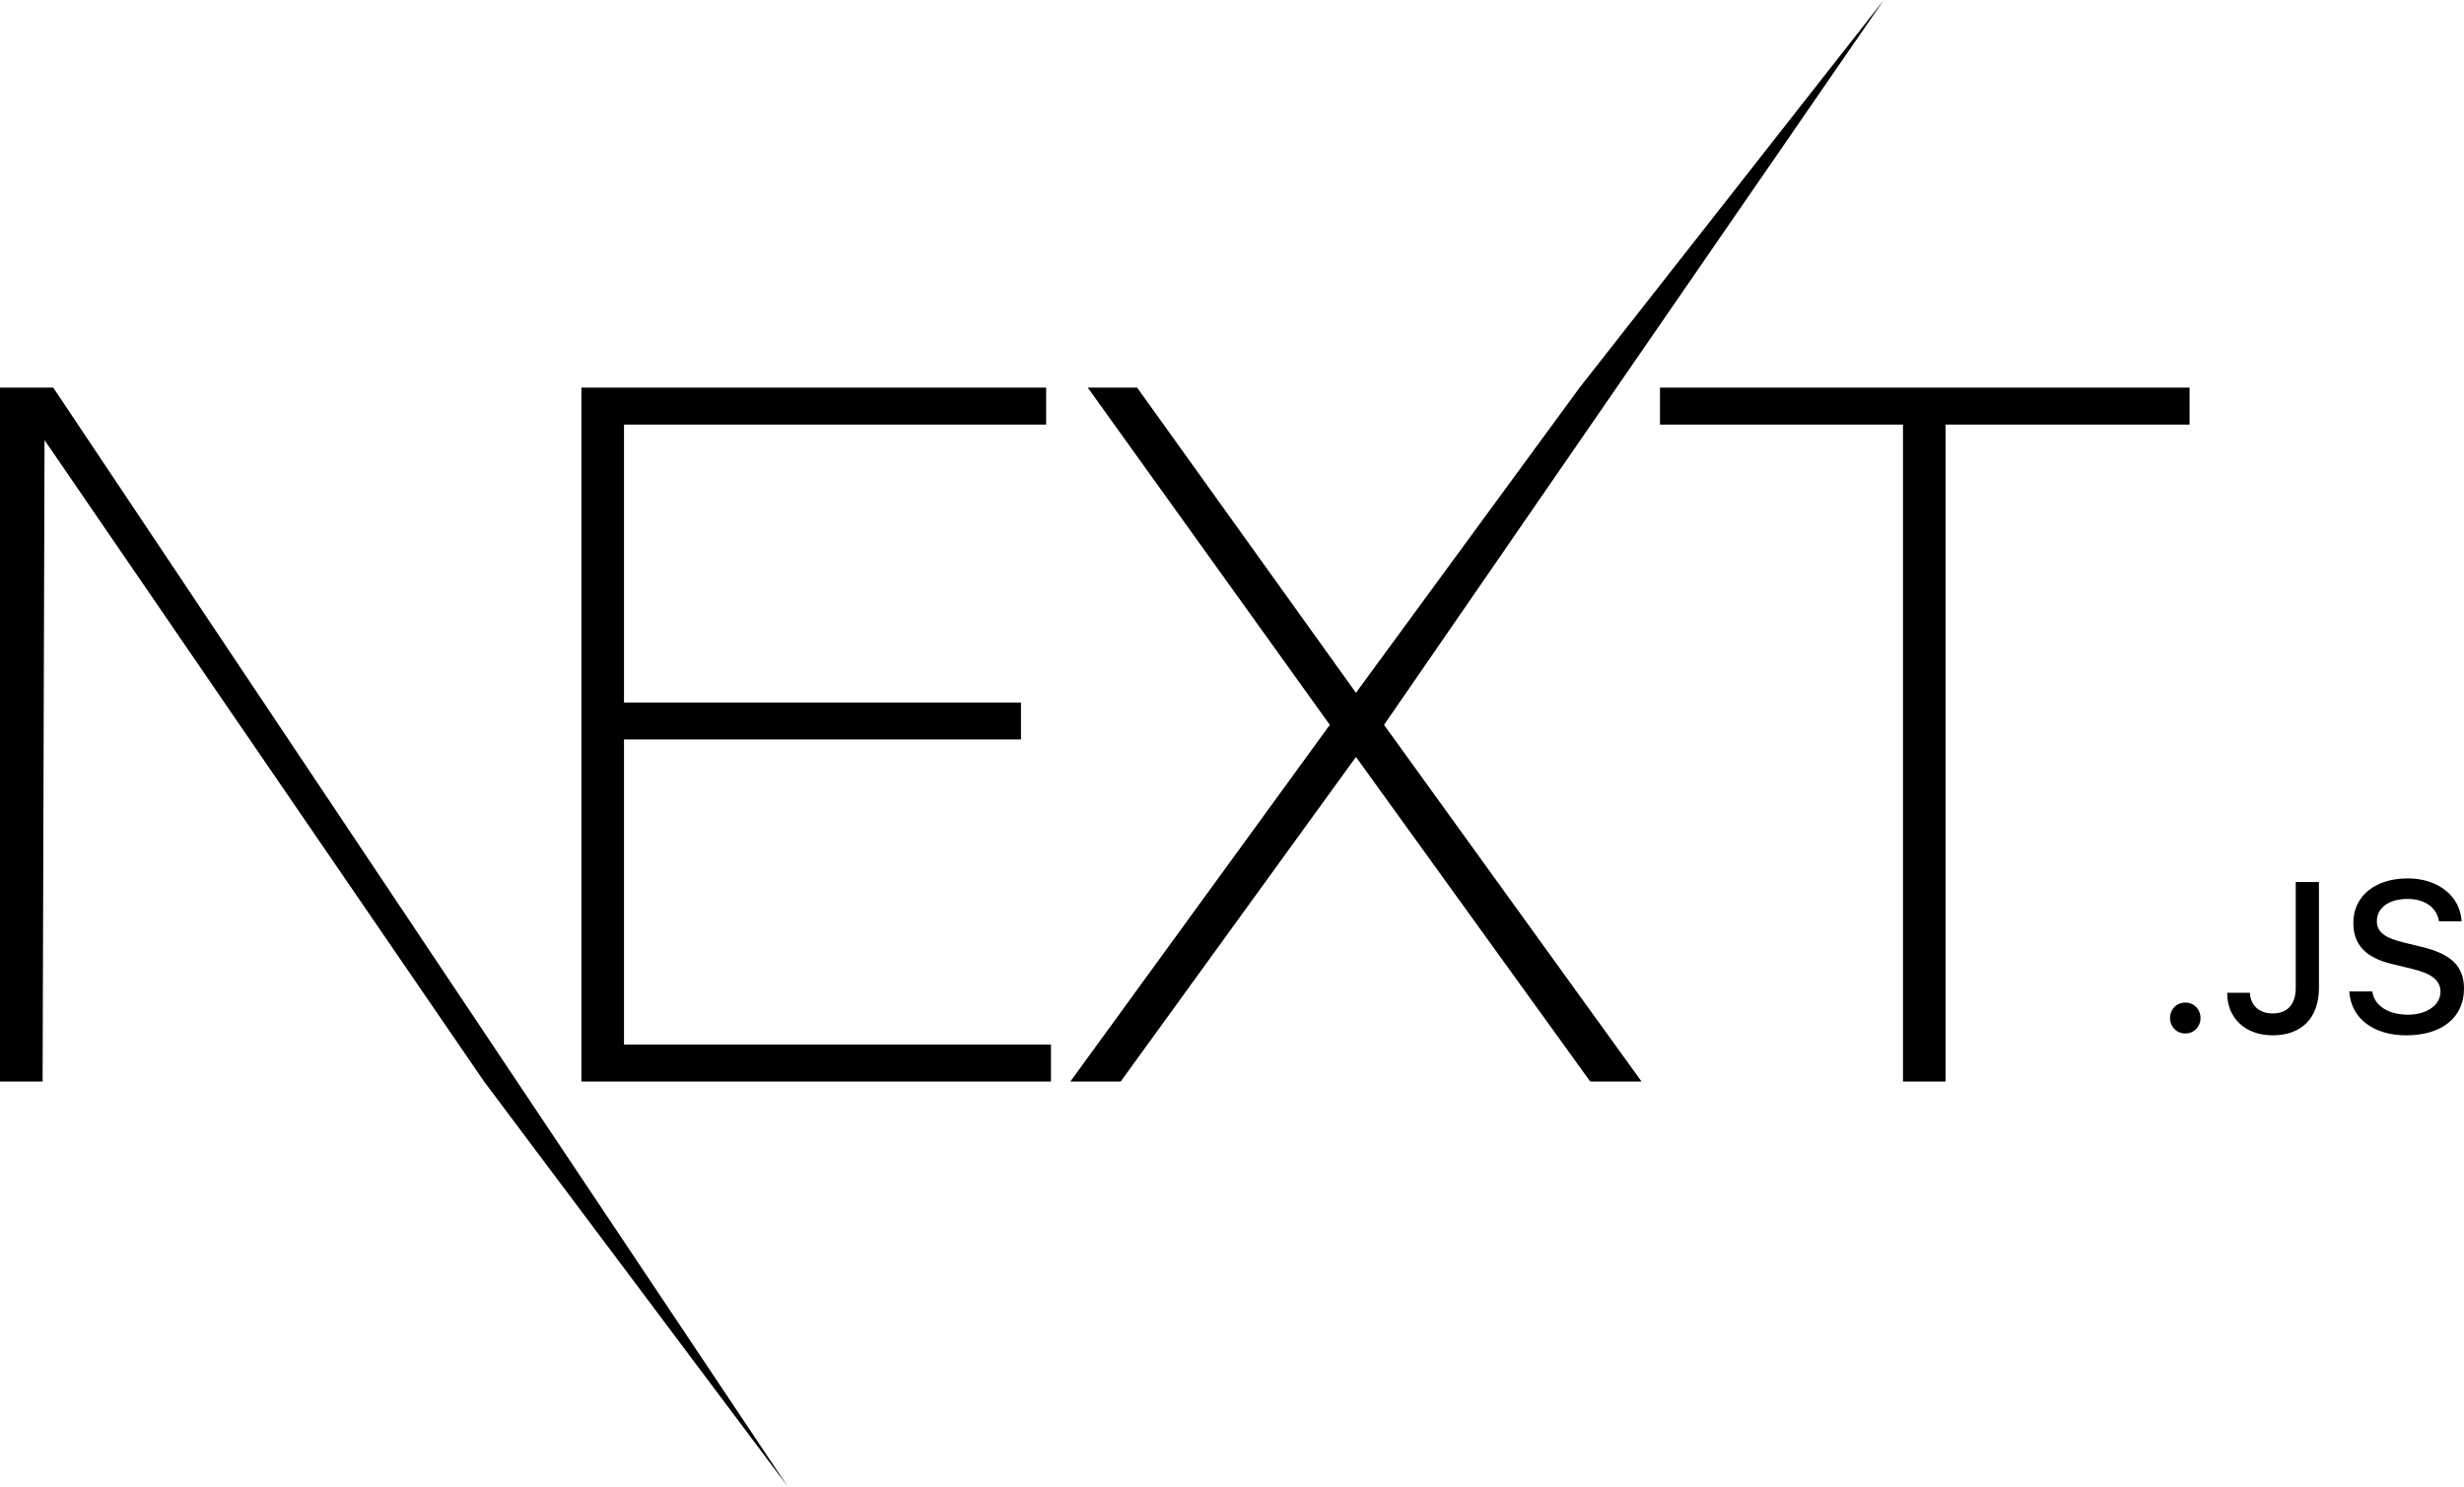
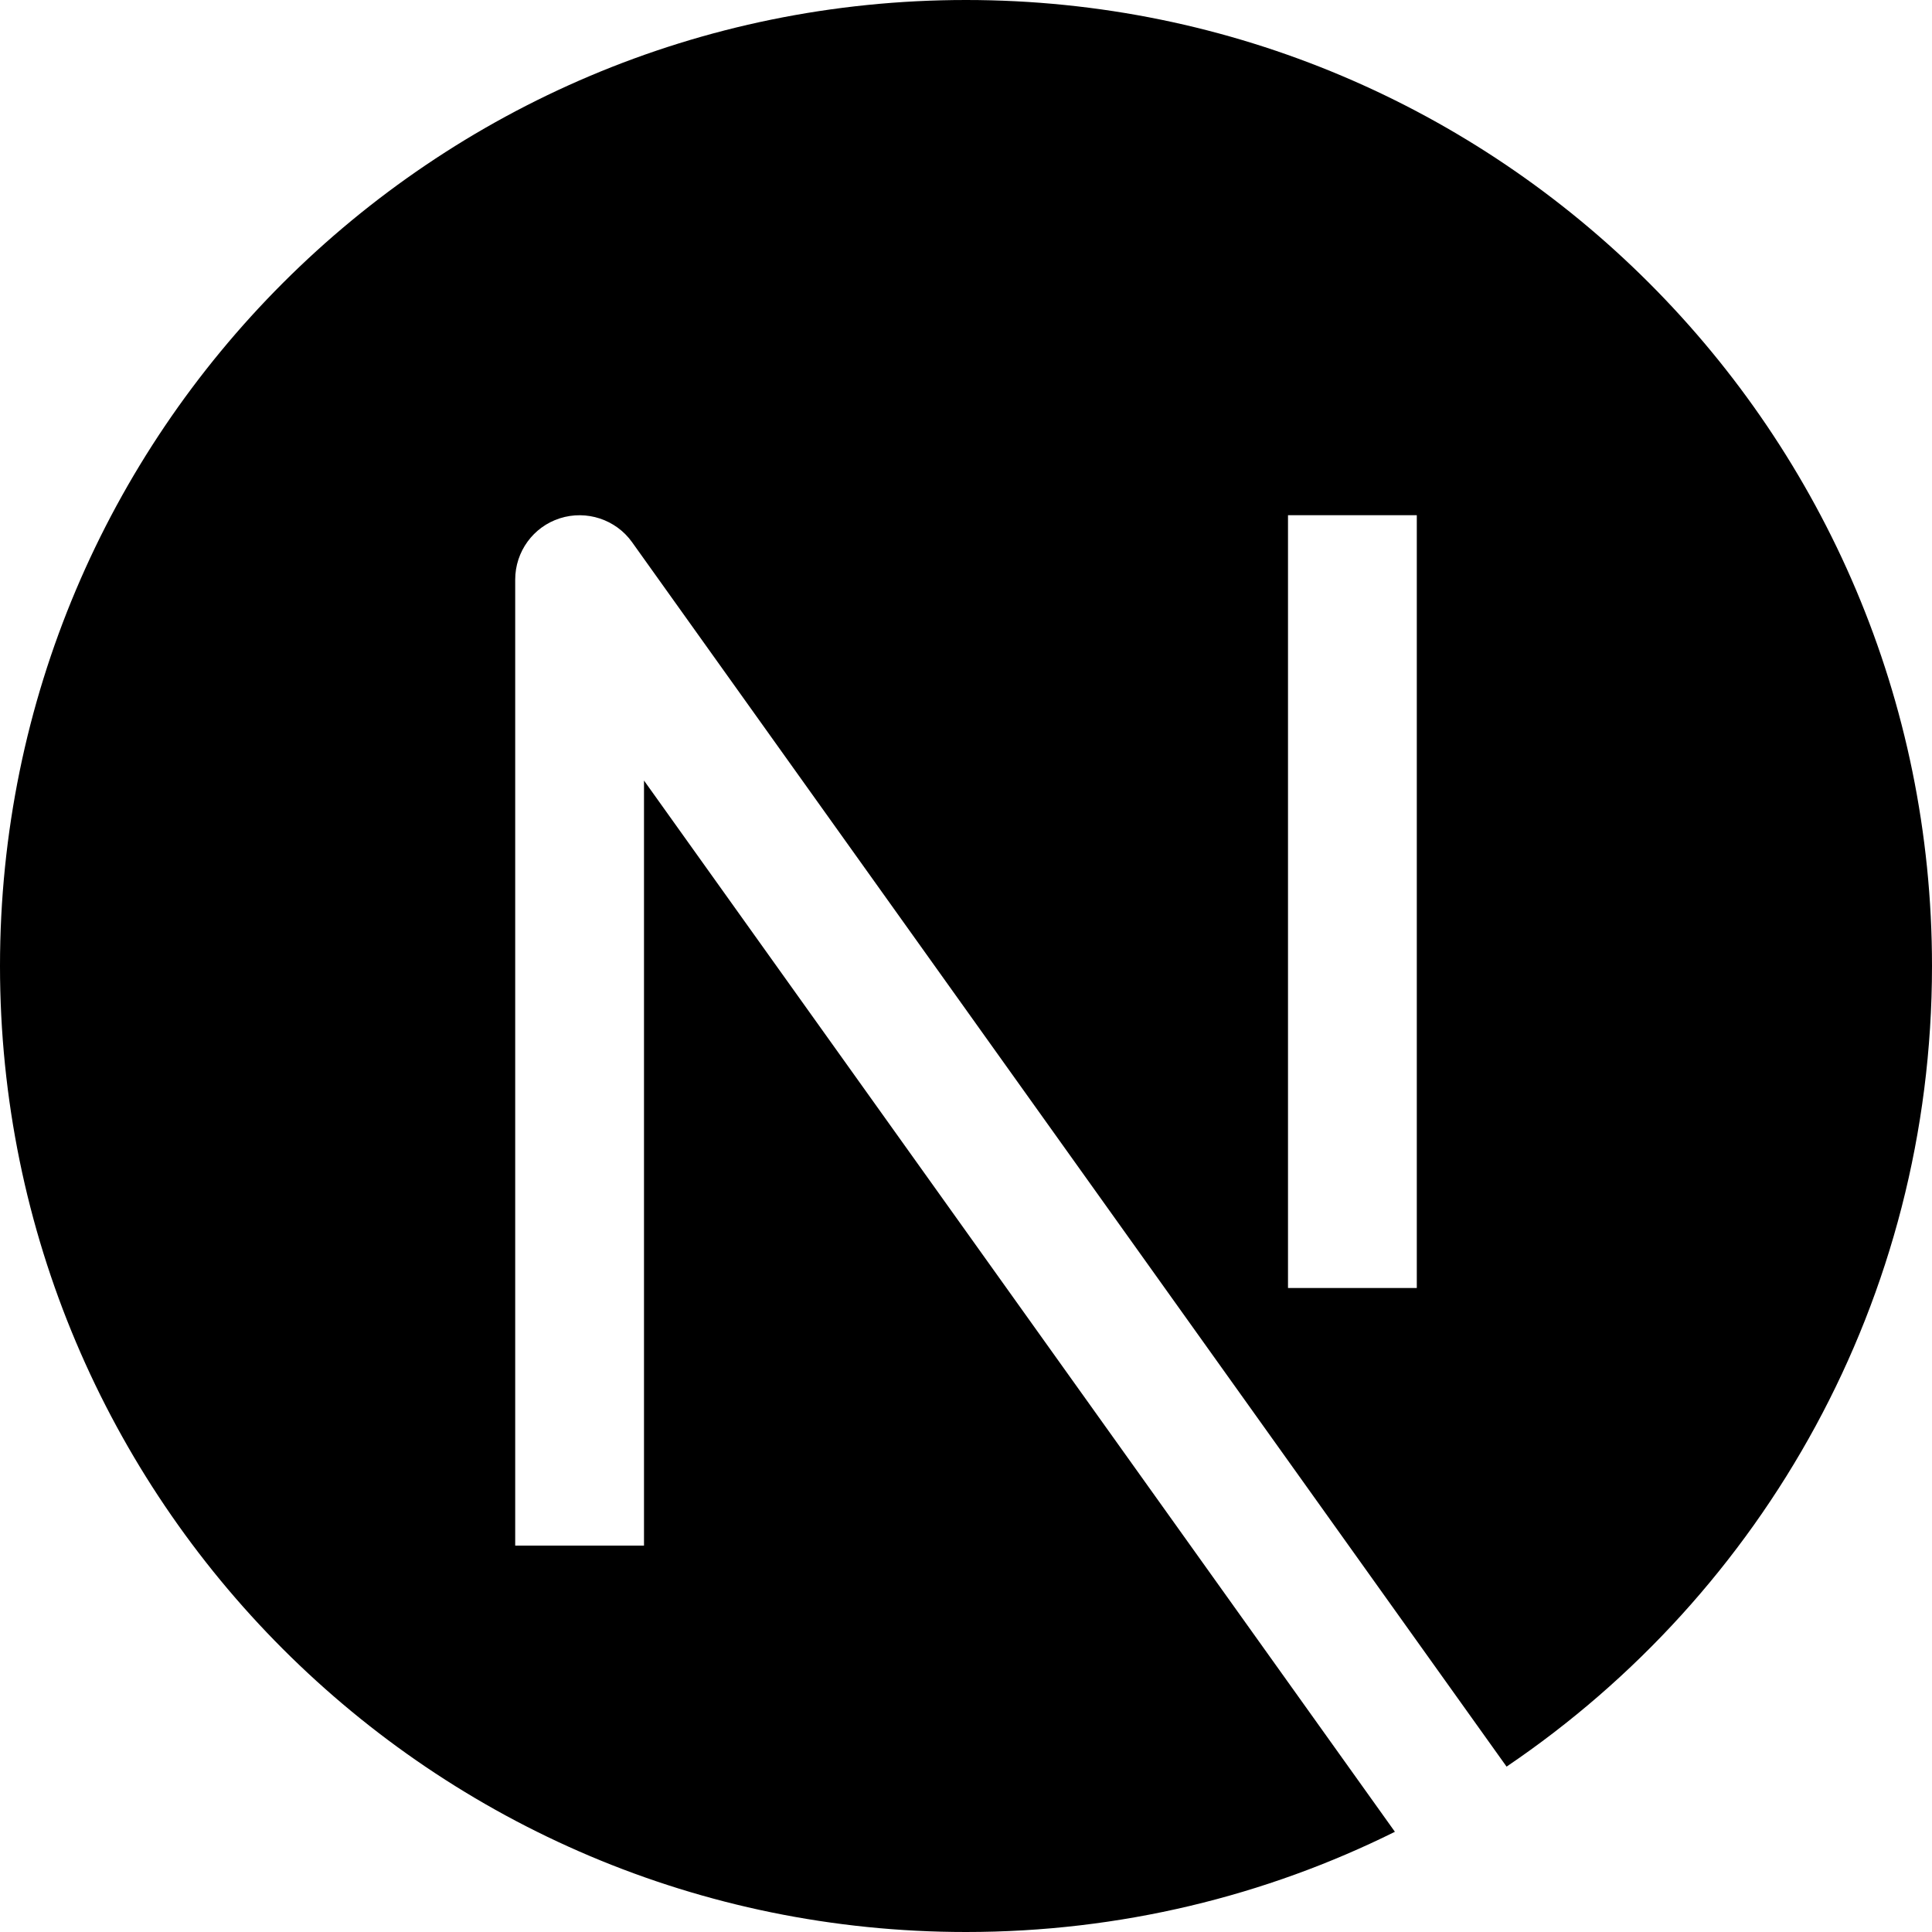
- <svg xmlns="http://www.w3.org/2000/svg" height="309" preserveAspectRatio="xMidYMid" viewBox="0 0 512 309" width="512">
-   <path d="m120.81 80.561h96.568v7.675h-87.716v57.767h82.485v7.675h-82.485v63.423h88.722v7.675h-97.574zm105.219 0h10.26l45.467 63.423 46.473-63.423 63.211-80.561-103.85 150.649 53.515 74.128h-10.663l-48.686-67.462-48.887 67.462h-10.462l53.917-74.128zm118.899 7.675v-7.675h110.047v7.675h-50.698v136.54h-8.852v-136.54zm-344.928-7.675h11.065l152.581 228.323-63.054-84.107-91.337-133.309-.402 133.309h-8.852zm454.084 134.224c-1.809 0-3.165-1.401-3.165-3.212 0-1.811 1.356-3.212 3.165-3.212 1.83 0 3.165 1.401 3.165 3.212 0 1.811-1.335 3.212-3.165 3.212zm8.698-8.451h4.737c.065 2.565 1.938 4.29 4.694 4.29 3.079 0 4.823-1.854 4.823-5.325v-21.989h4.823v22.011c0 6.252-3.617 9.852-9.602 9.852-5.619 0-9.473-3.492-9.473-8.839zm25.384-.28h4.78c.409 2.953 3.294 4.829 7.449 4.829 3.875 0 6.717-2.005 6.717-4.764 0-2.371-1.809-3.794-5.921-4.764l-4.005-.97c-5.619-1.315-8.181-4.031-8.181-8.602 0-5.54 4.521-9.227 11.303-9.227 6.308 0 10.916 3.686 11.196 8.925h-4.694c-.452-2.867-2.95-4.657-6.567-4.657-3.811 0-6.351 1.832-6.351 4.635 0 2.221 1.636 3.492 5.684 4.441l3.423.841c6.373 1.488 9 4.075 9 8.753 0 5.95-4.607 9.68-11.971 9.68-6.89 0-11.519-3.557-11.863-9.119z" />
+ <svg xmlns="http://www.w3.org/2000/svg" fill="none" height="15" viewBox="0 0 15 15" width="15">
+   <path clip-rule="evenodd" d="M0 7.5C0 3.358 3.358 0 7.5 0C11.642 0 15 3.358 15 7.5C15 10.087 13.69 12.368 11.697 13.716L4.907 4.209C4.781 4.033 4.554 3.958 4.347 4.024C4.14 4.09 4 4.283 4 4.5V12H5V6.06L10.83 14.222C9.827 14.72 8.696 15 7.5 15C3.358 15 0 11.642 0 7.5ZM10 10V4H11V10H10Z" fill="black" fill-rule="evenodd" />
</svg>
